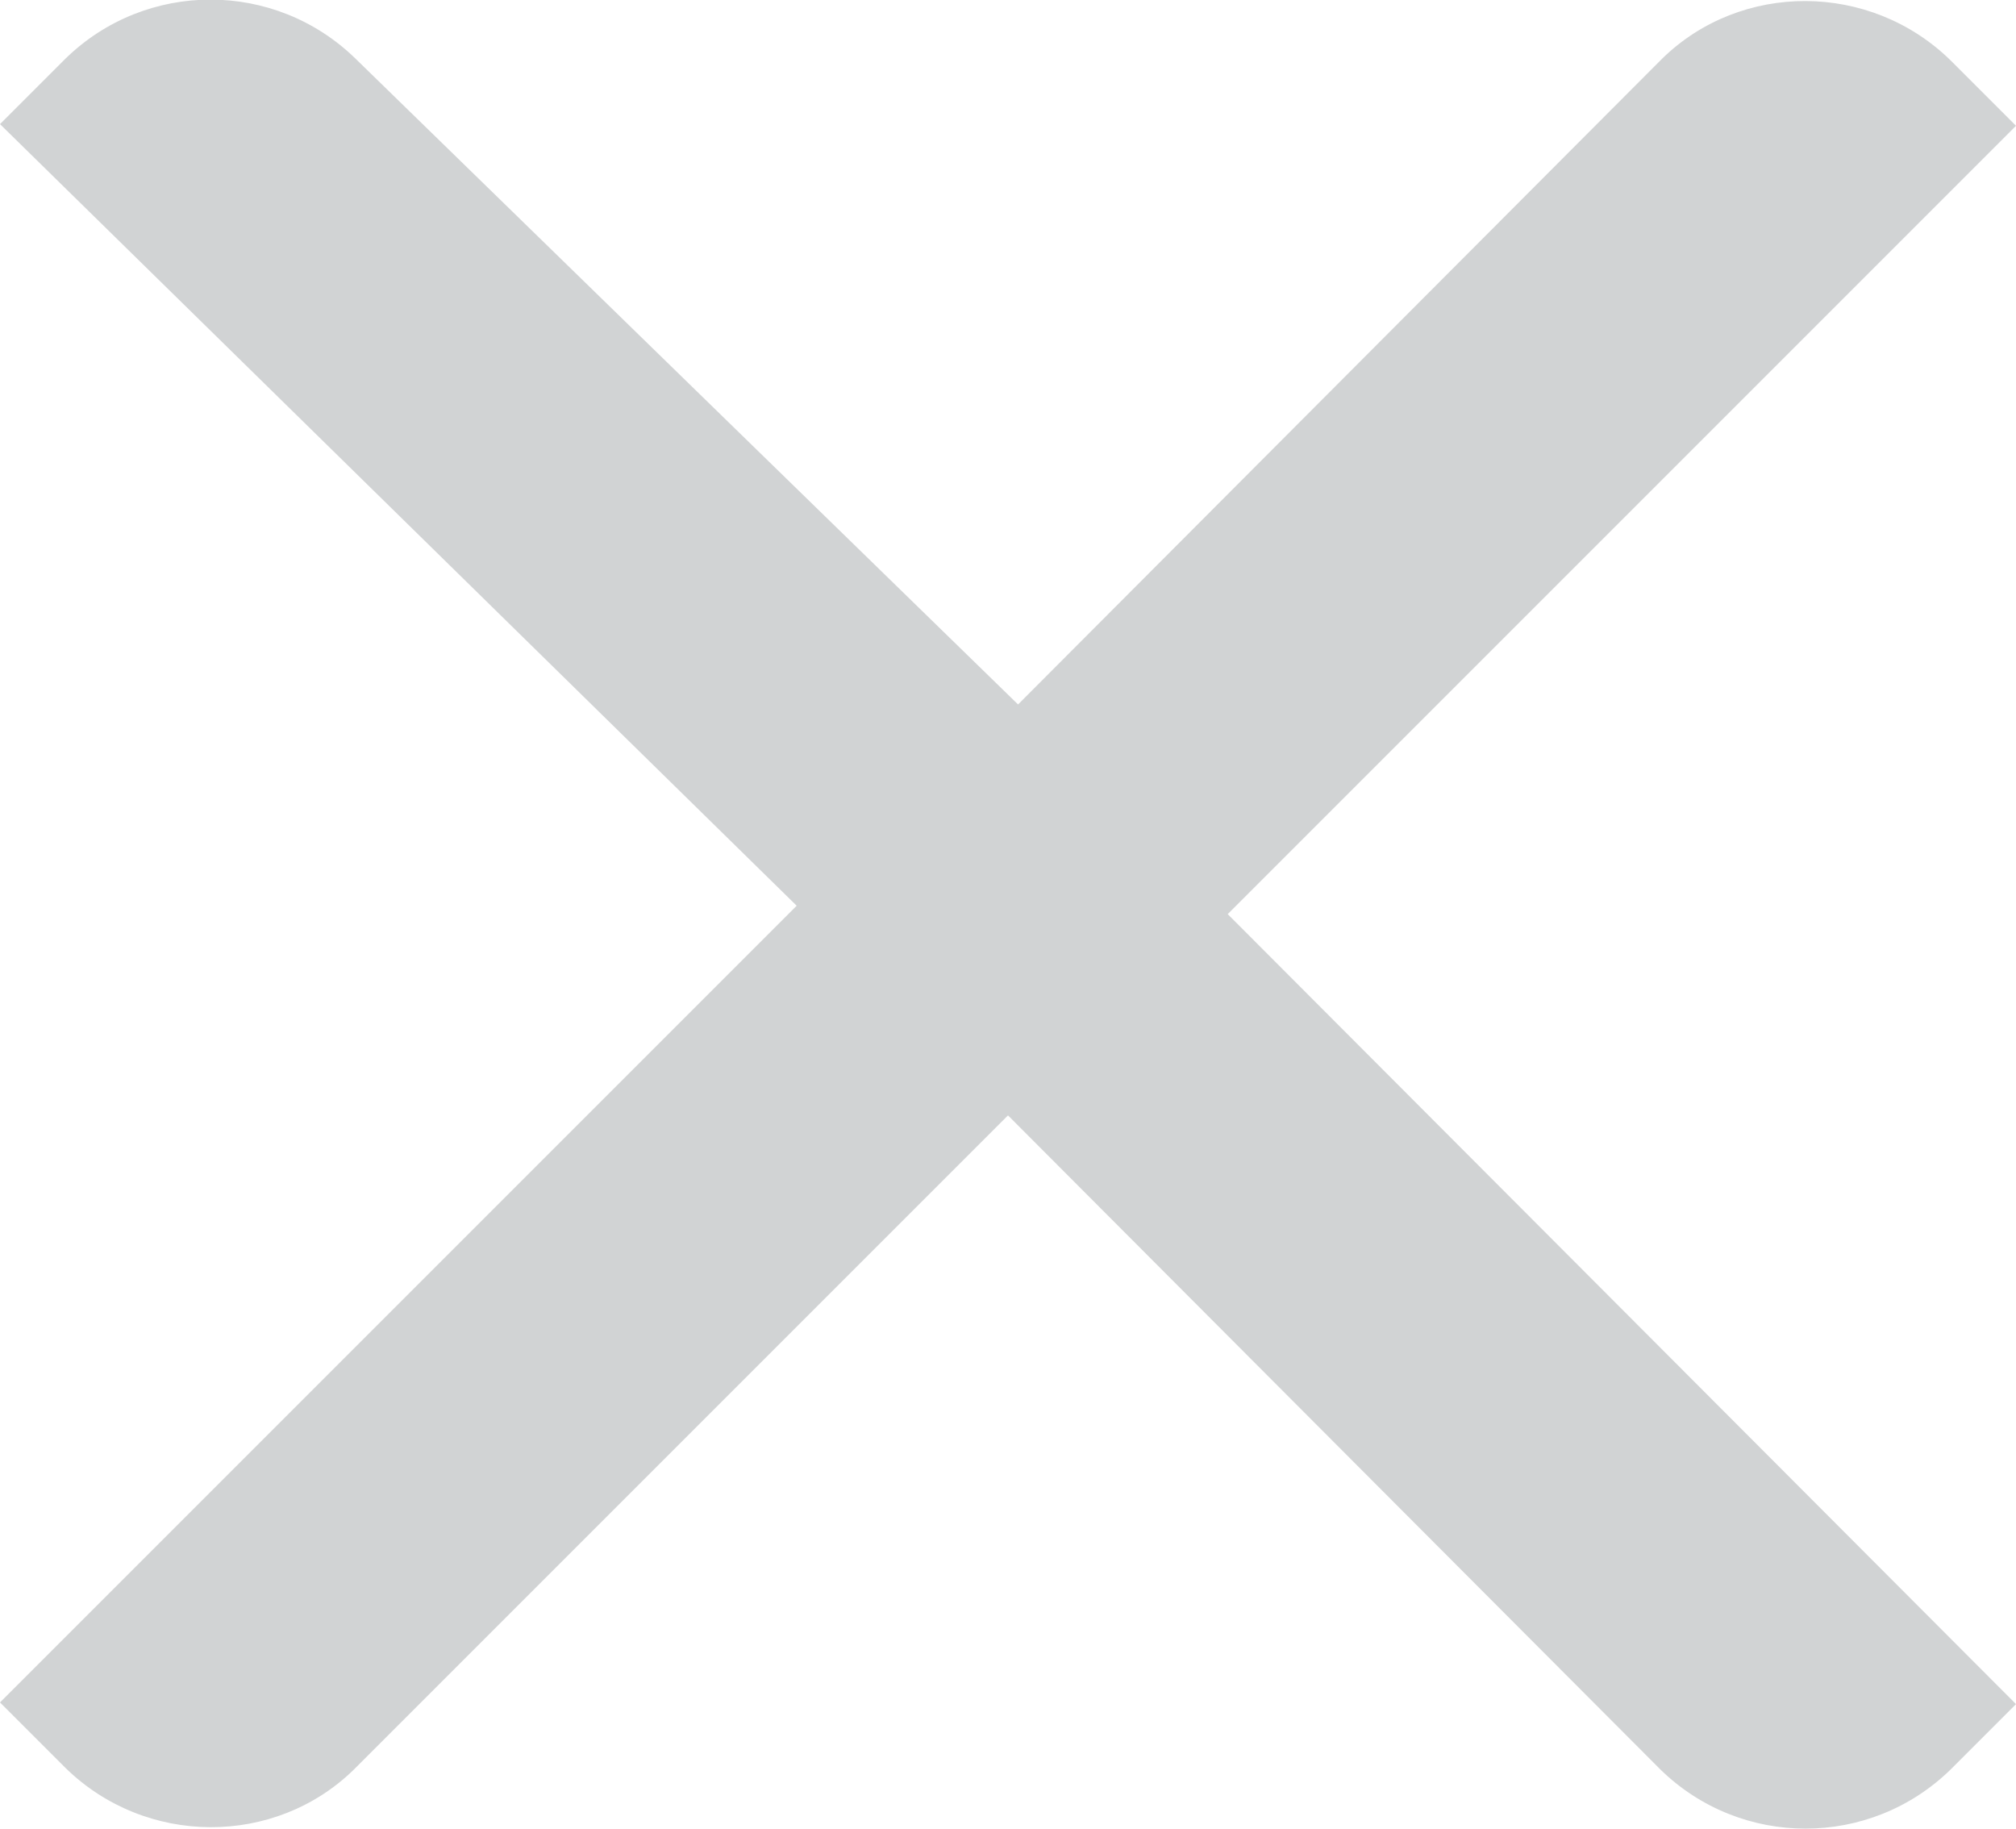
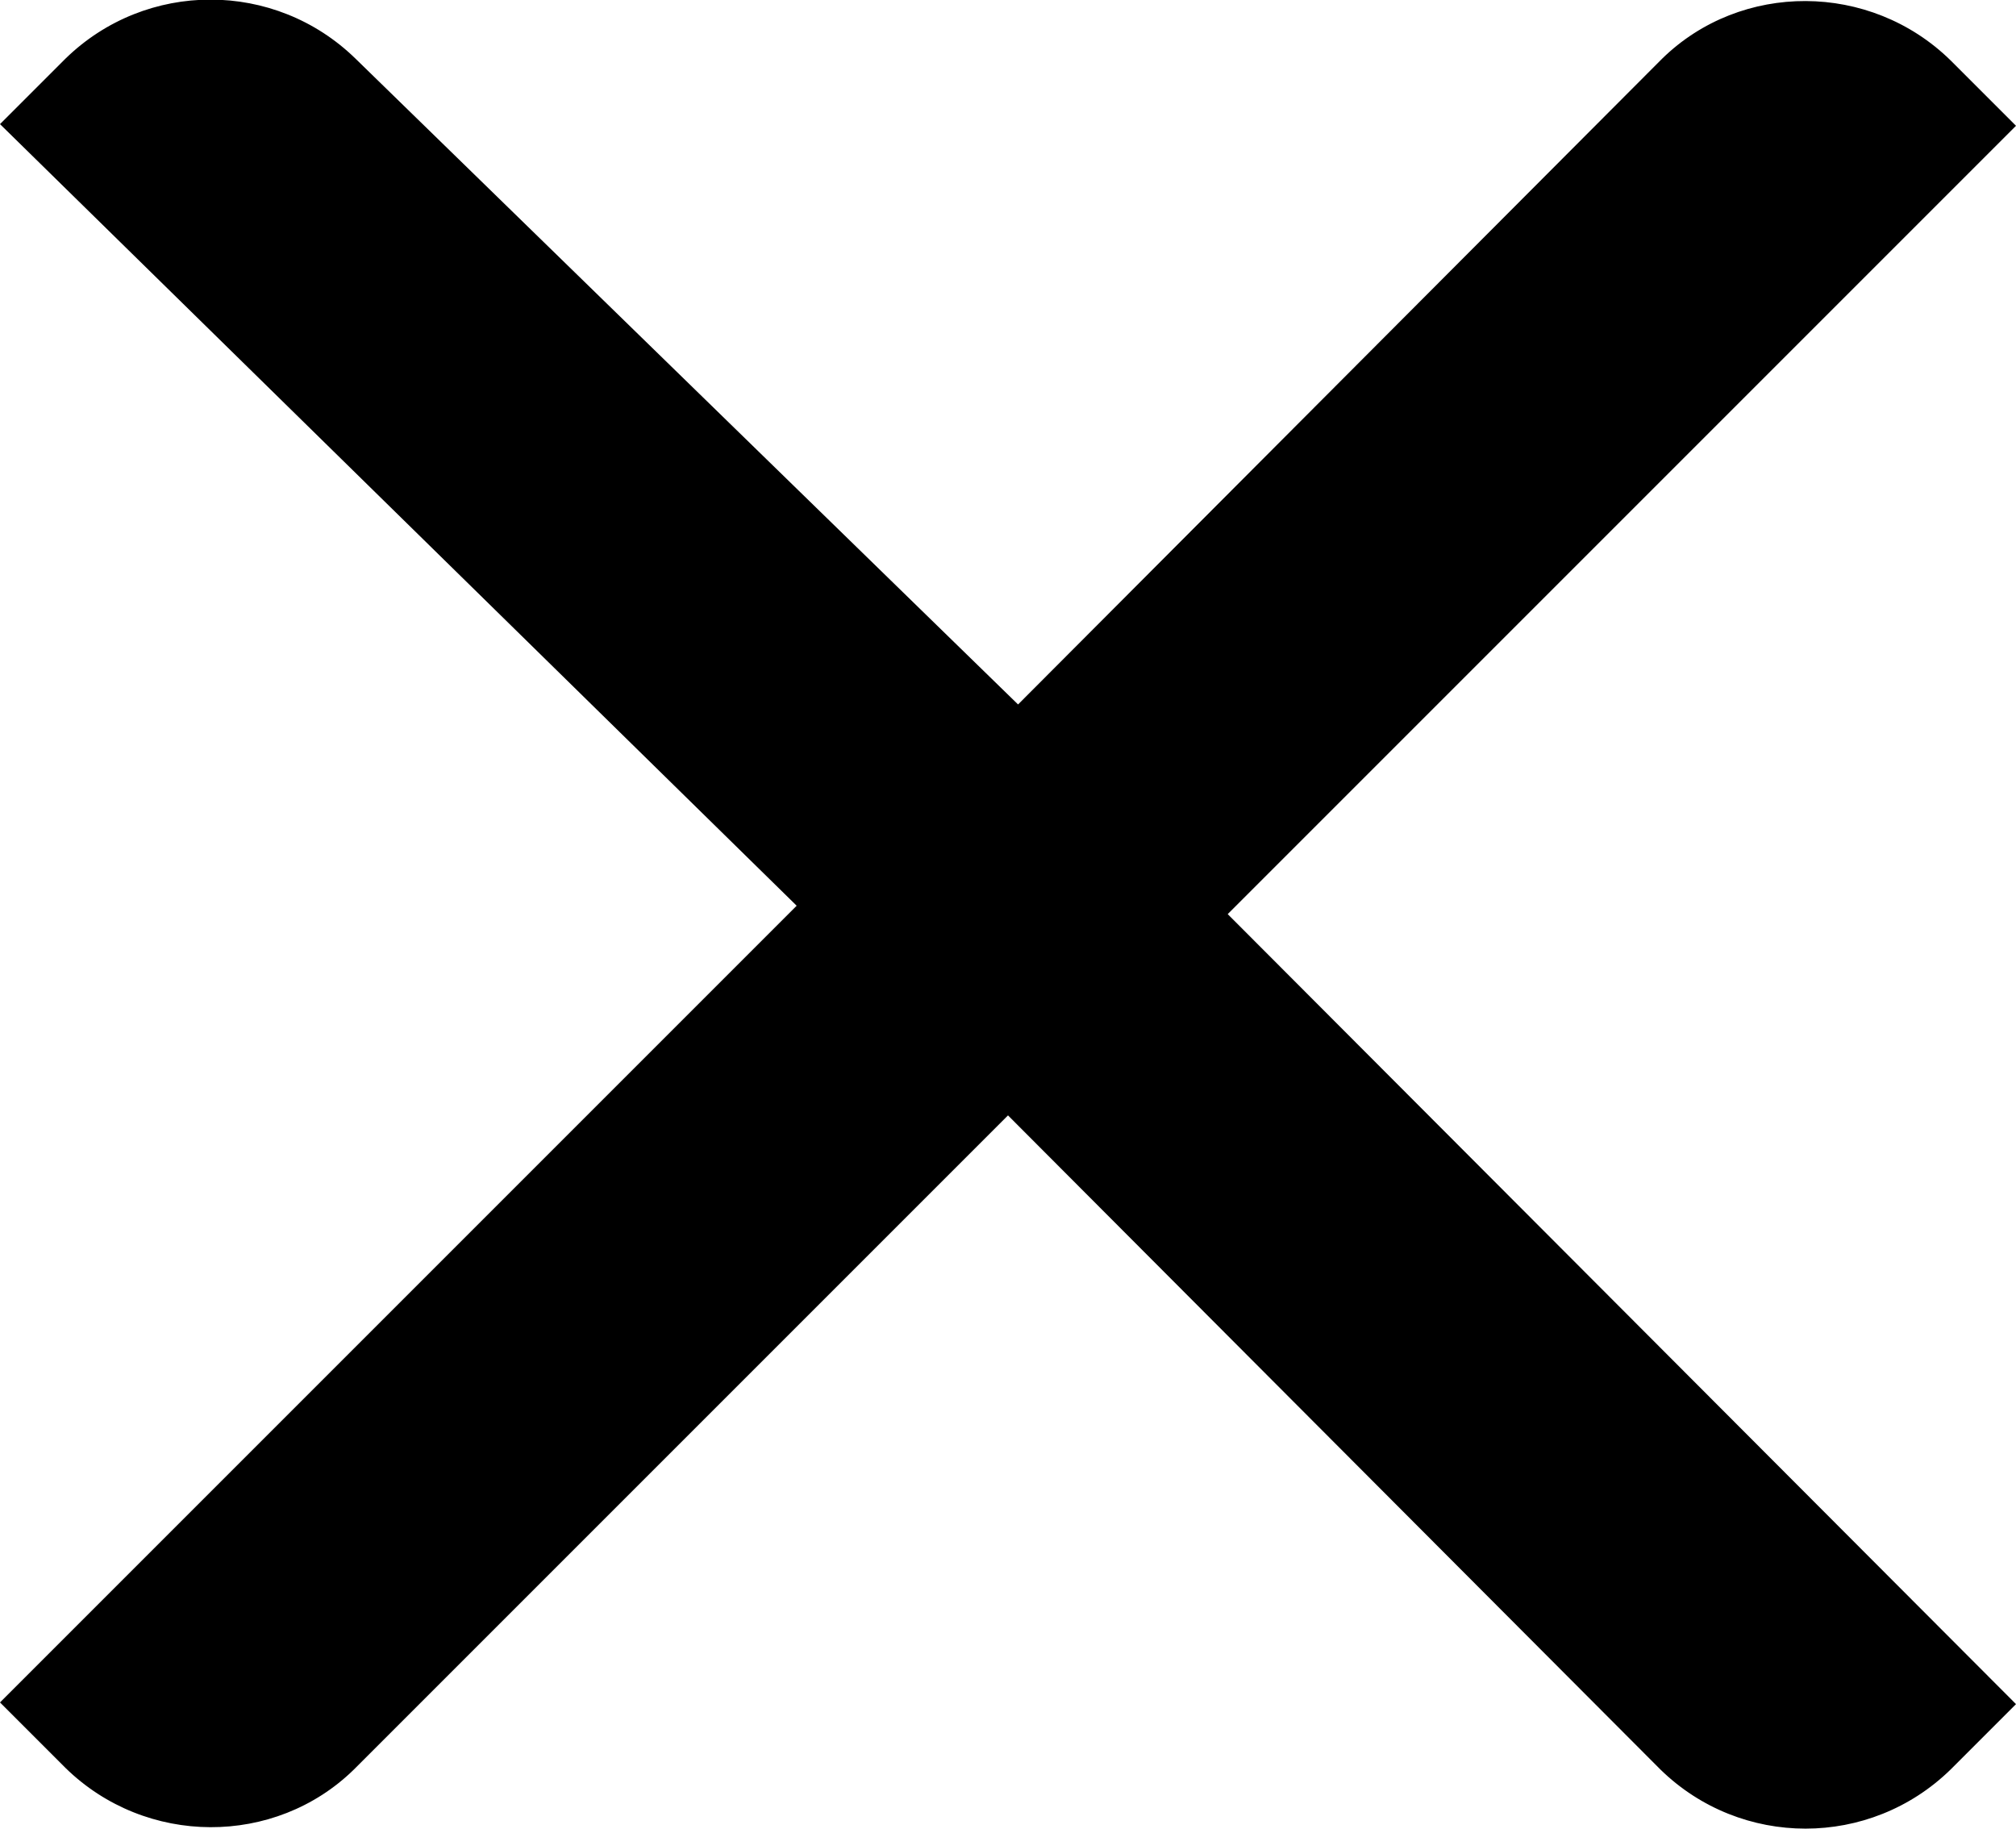
<svg xmlns="http://www.w3.org/2000/svg" viewBox="0 0 120.2 109" id="cross">
-   <path d="M73.2 54.5l47-47-3.9-3.9c-4.8-4.7-12.5-4.7-17.2-.1L60.7 42 21.2 3.5a12.38 12.38 0 0 0-17.3 0L0 7.4 47.5 54 0 101.5l3.9 3.9c4.8 4.7 12.5 4.7 17.2.1l39-39 38.9 39a12.38 12.38 0 0 0 17.3 0l3.9-3.9-47-47.1z" fill="#d1d3d4" />
+   <path d="M73.2 54.5l47-47-3.9-3.9c-4.8-4.7-12.5-4.7-17.2-.1L60.7 42 21.2 3.5a12.38 12.38 0 0 0-17.3 0L0 7.4 47.5 54 0 101.5l3.9 3.9c4.8 4.7 12.5 4.7 17.2.1l39-39 38.9 39a12.38 12.38 0 0 0 17.3 0l3.9-3.9-47-47.1z" />
</svg>
